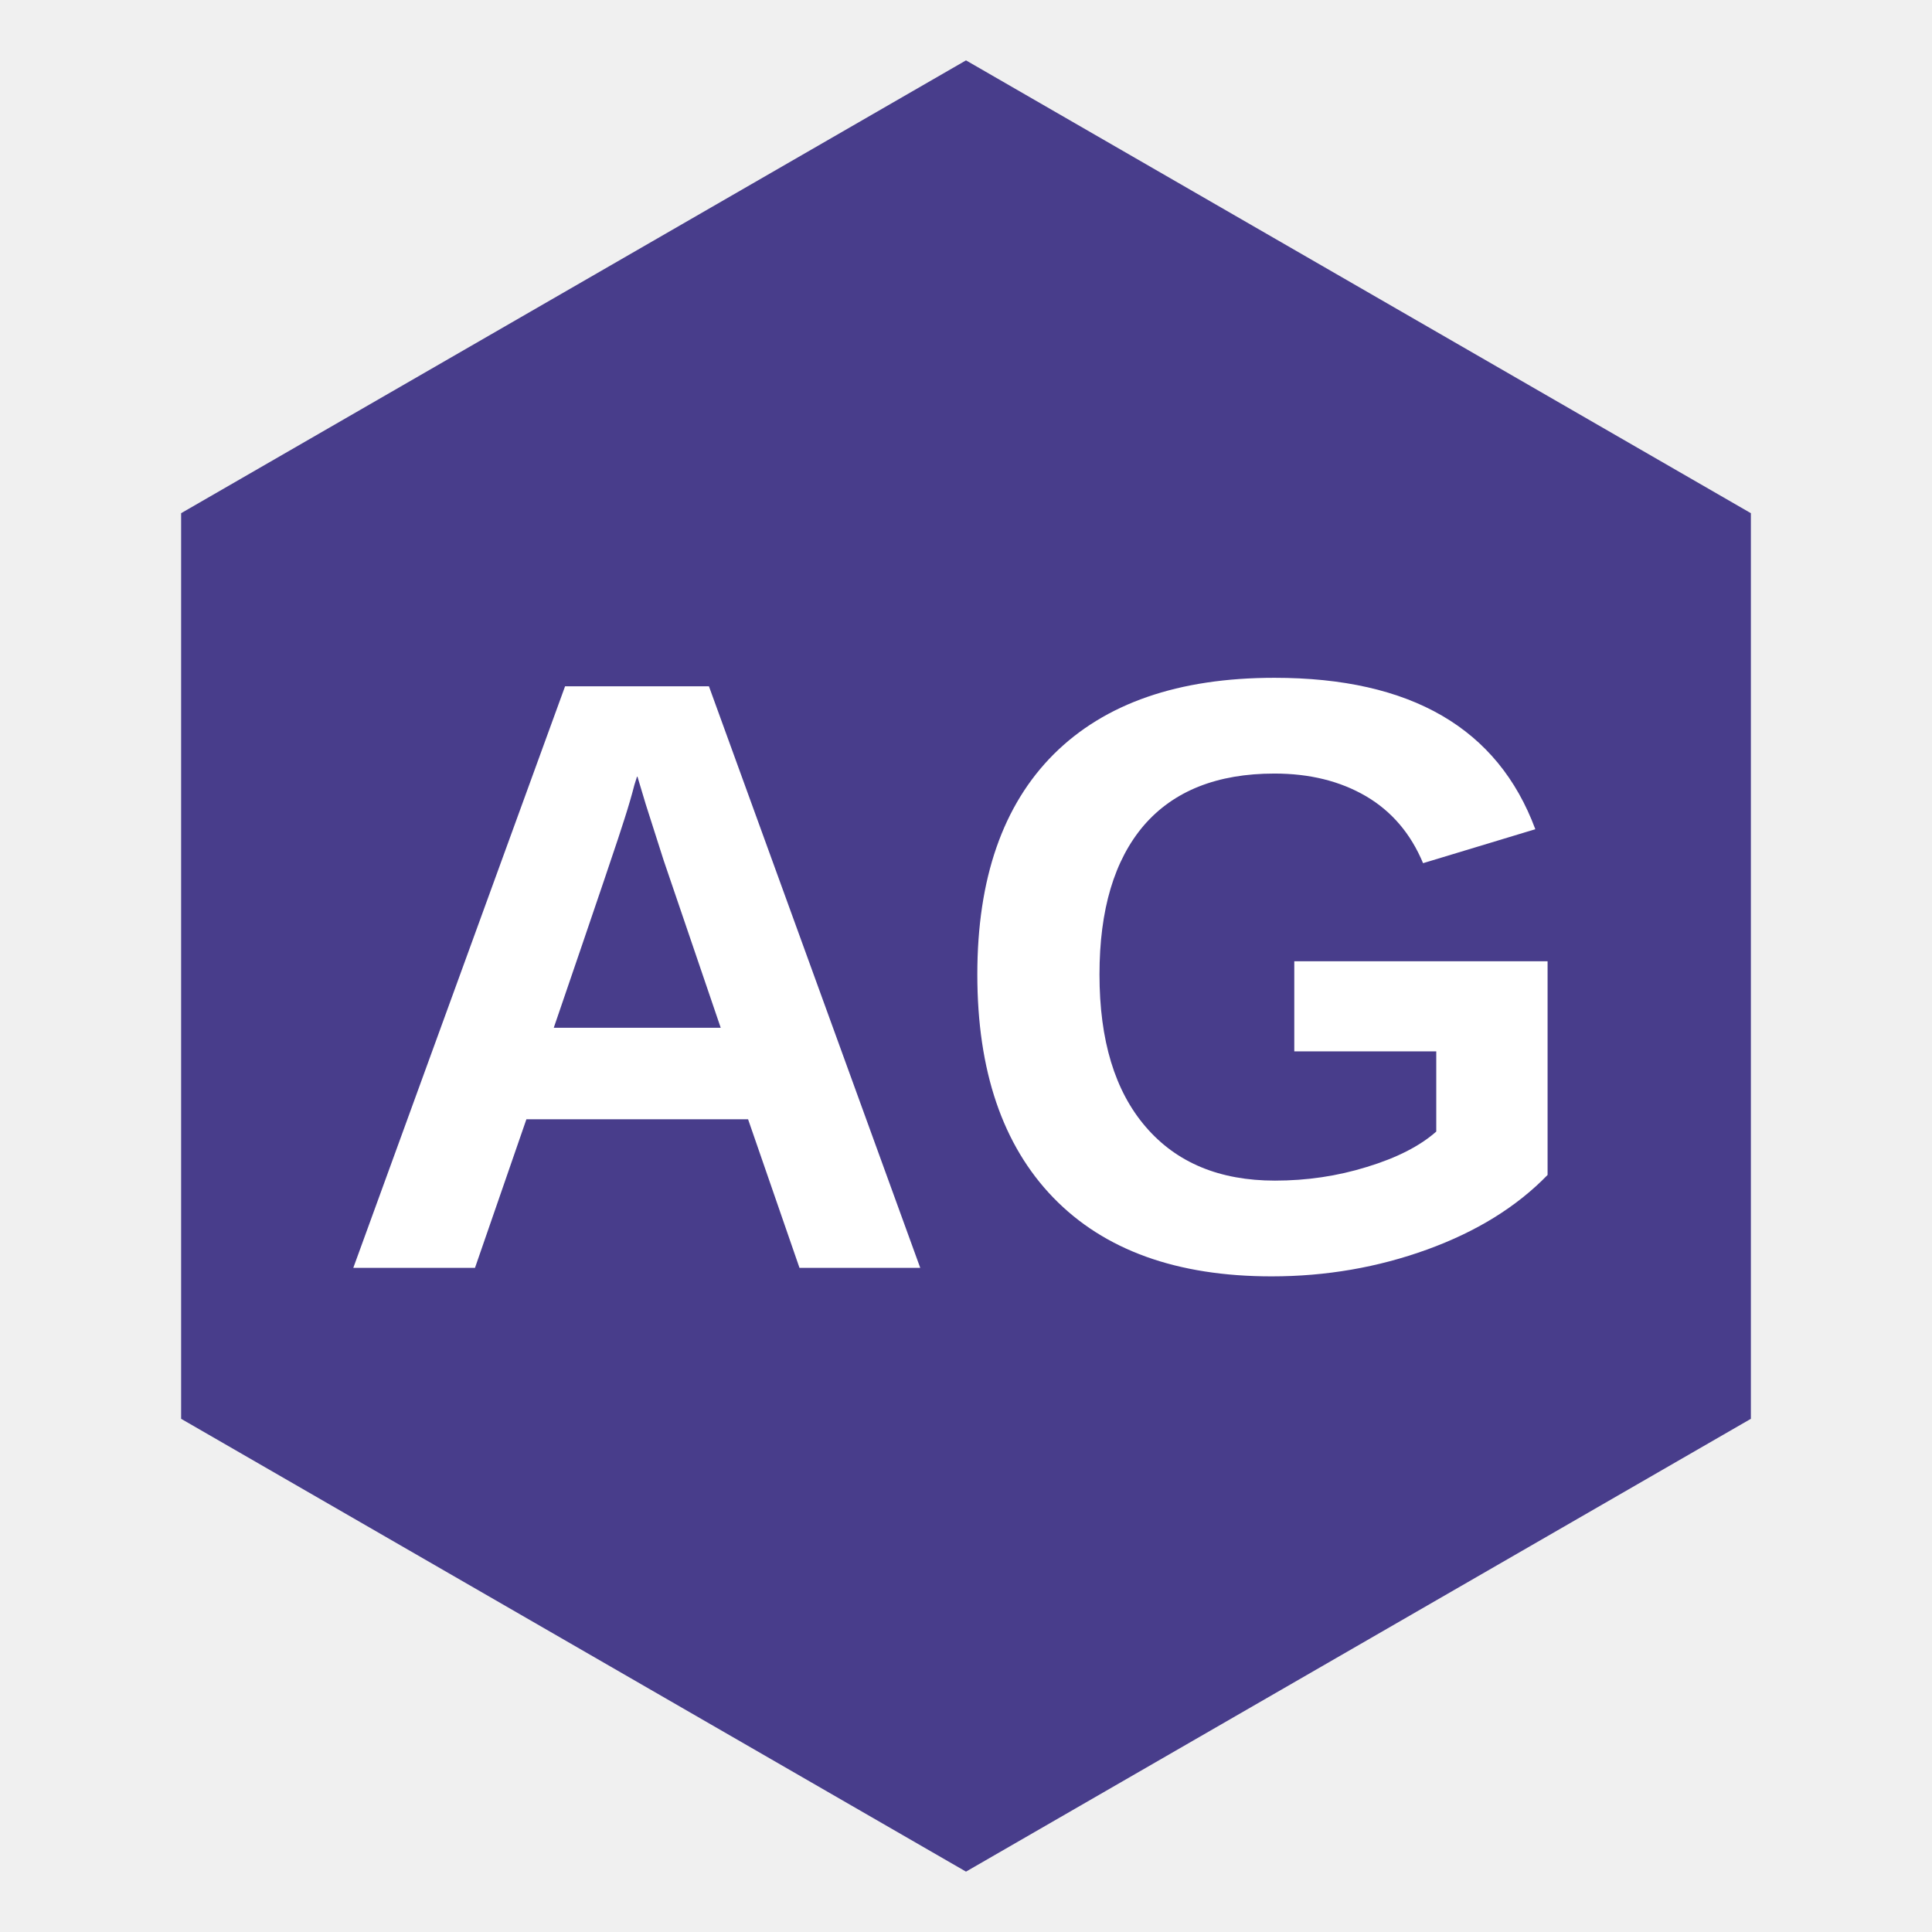
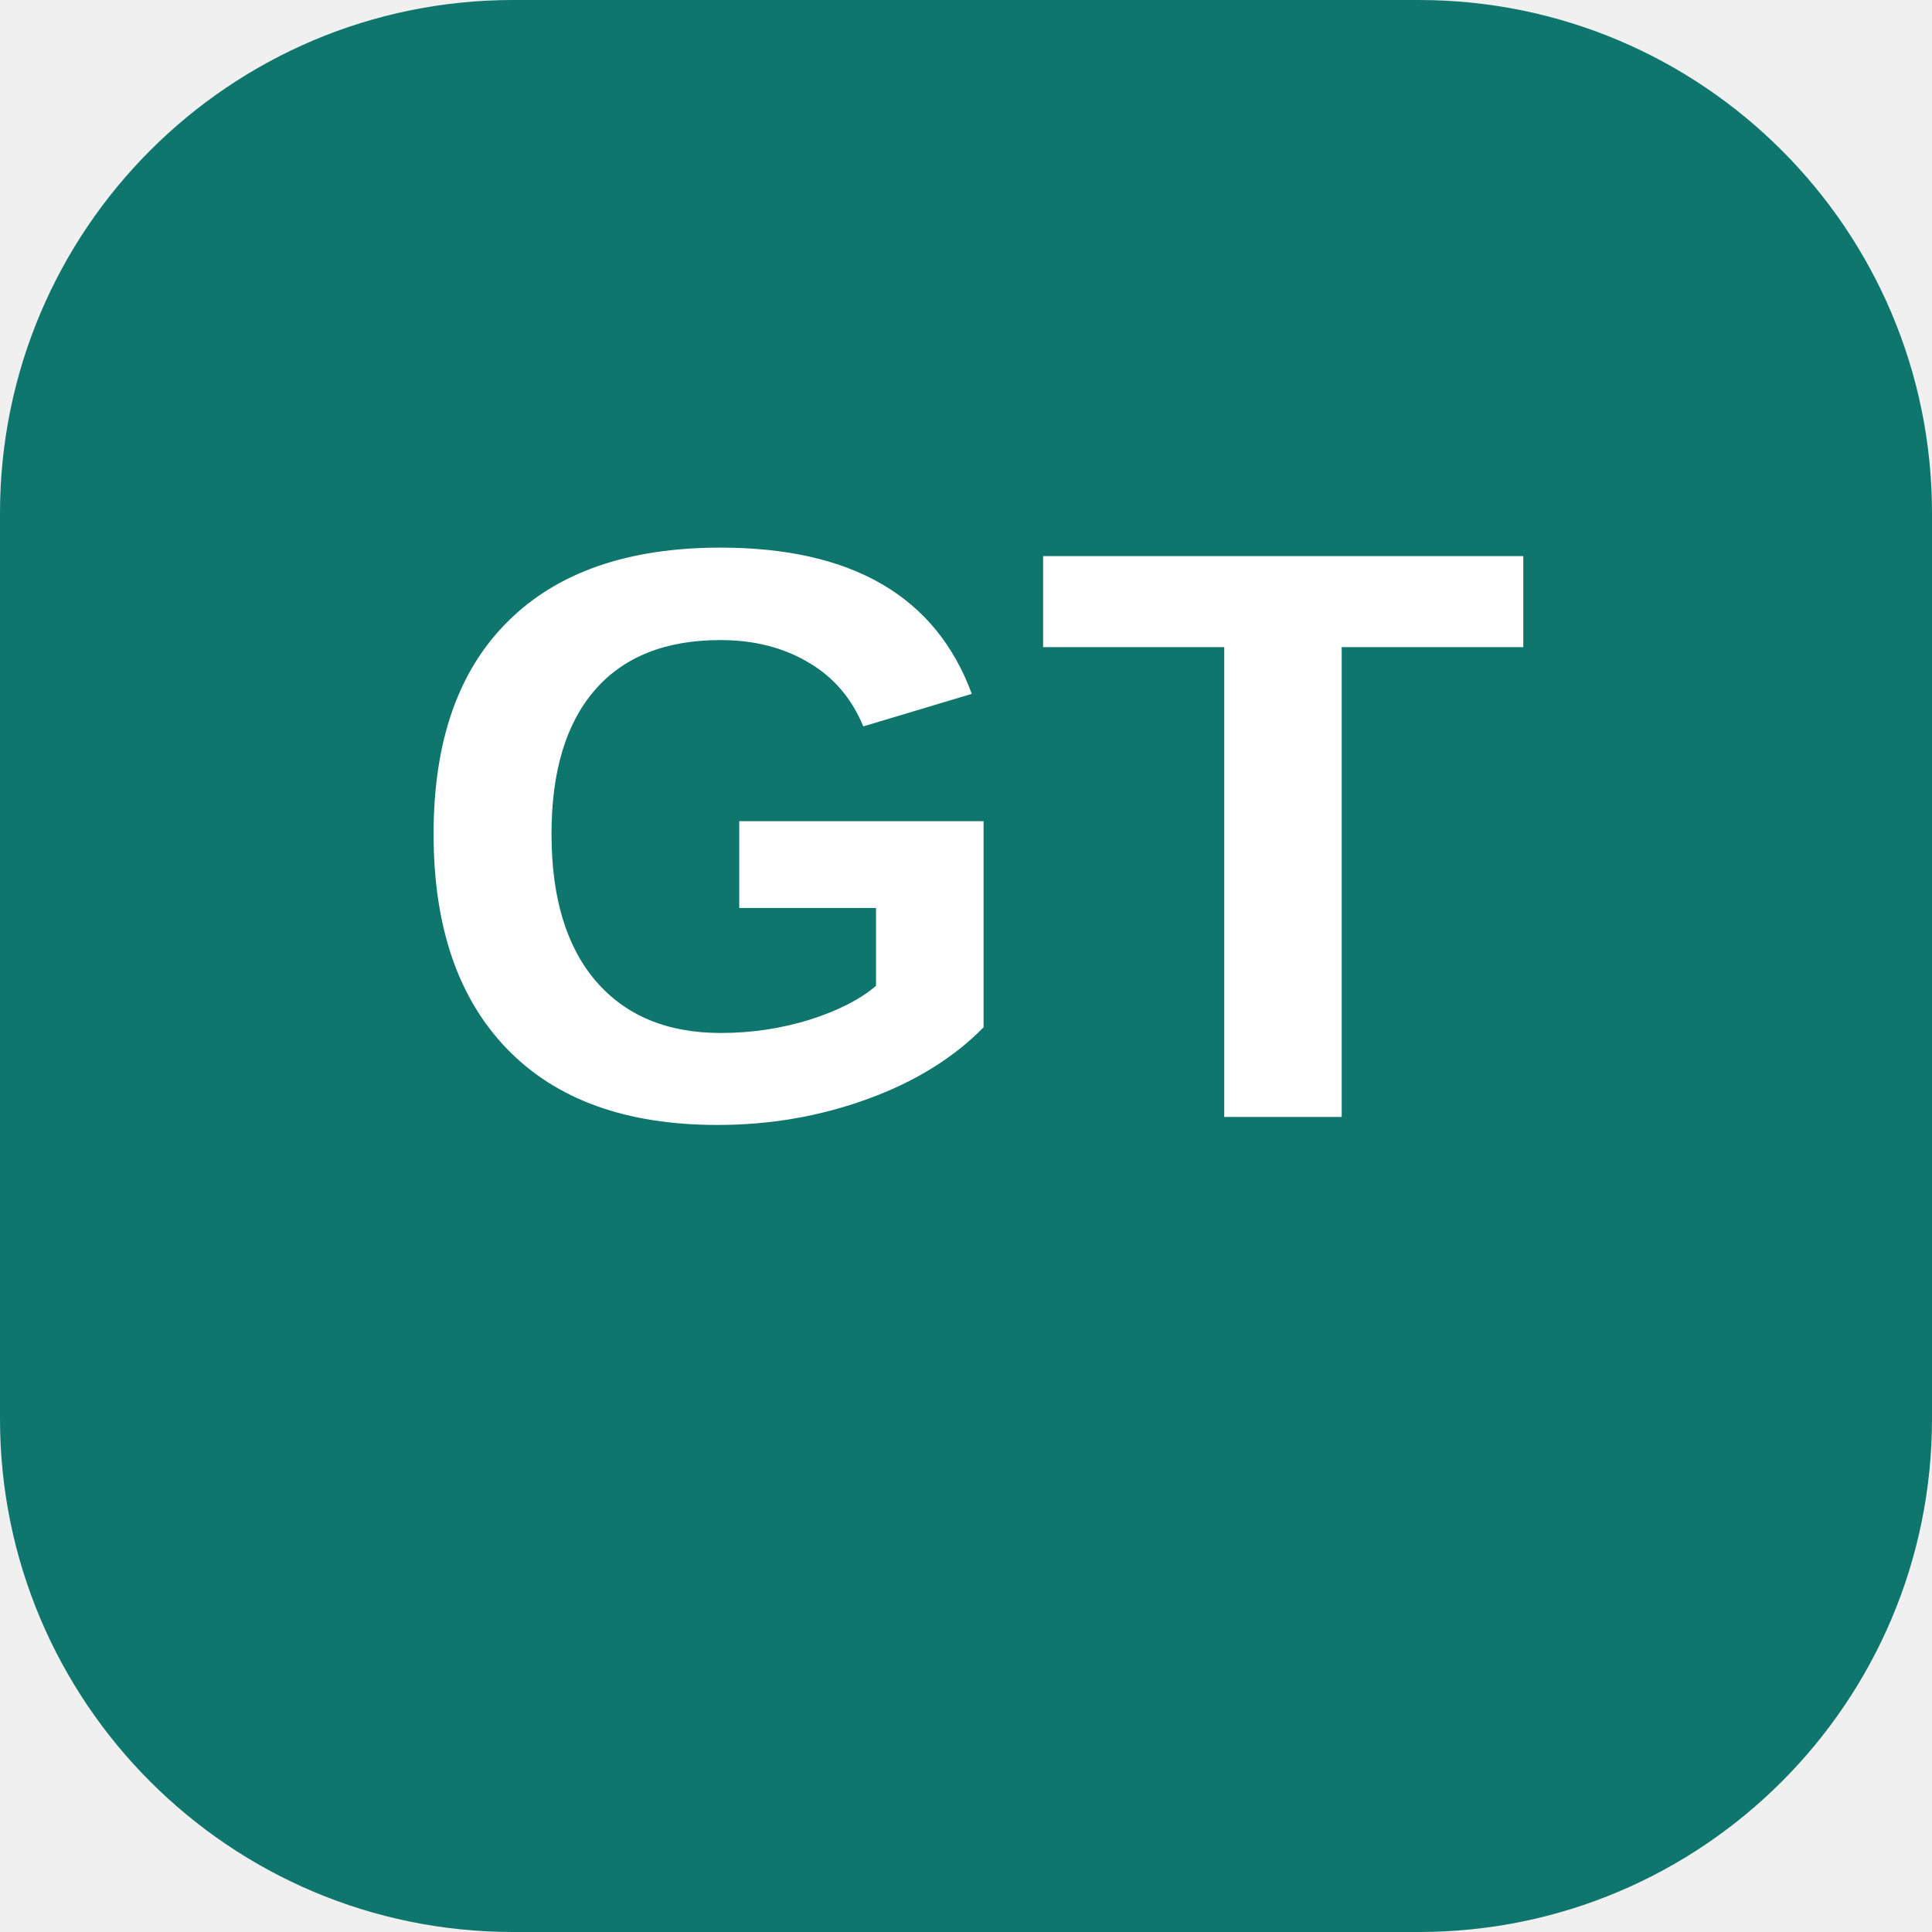
<svg xmlns="http://www.w3.org/2000/svg" viewBox="0 0 64 64" width="64" height="64">
-   <polygon points="32,2 58,17 58,47 32,62 6,47 6,17" fill="#483D8B" />
-   <text x="32" y="42" text-anchor="middle" font-family="Arial,sans-serif" font-size="28" font-weight="700" fill="white">AG</text>
+   <rect width="64" height="64" rx="17" fill="#0F766E" />
+   <text x="32" y="37" font-family="Arial,Helvetica,sans-serif" font-size="27" font-weight="800" text-anchor="middle" fill="#FFFFFF">GT</text>
</svg>
